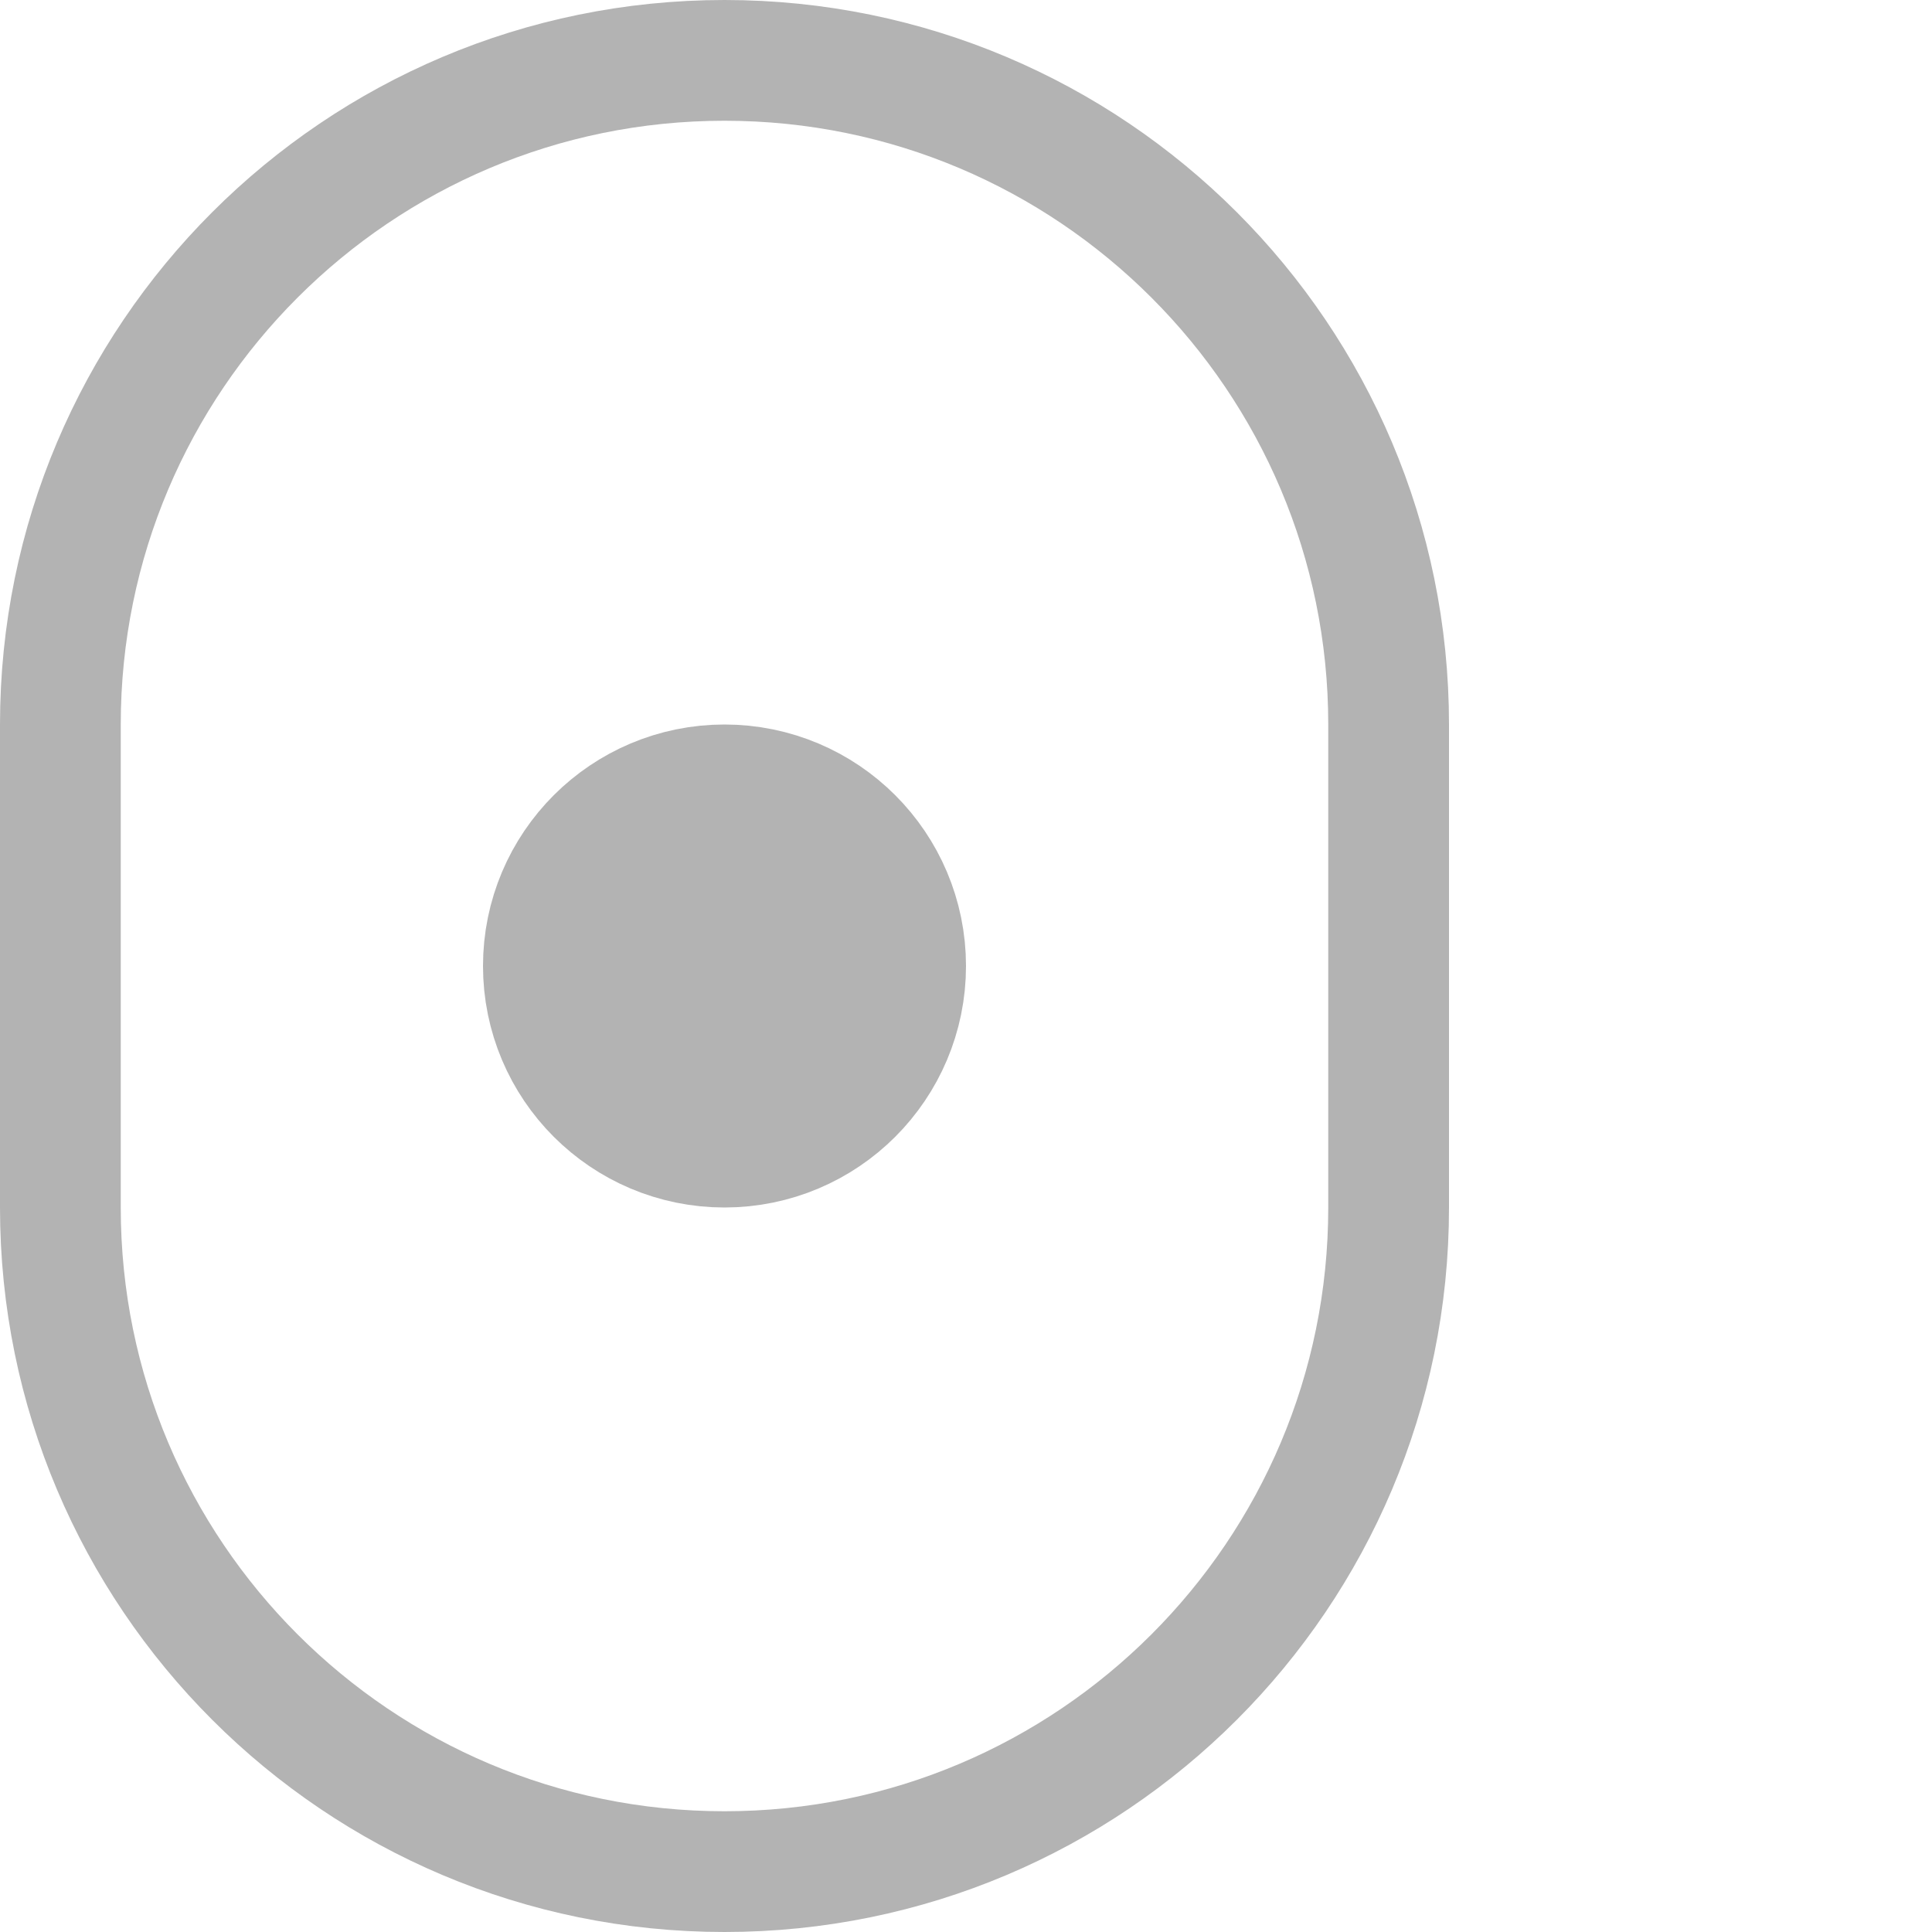
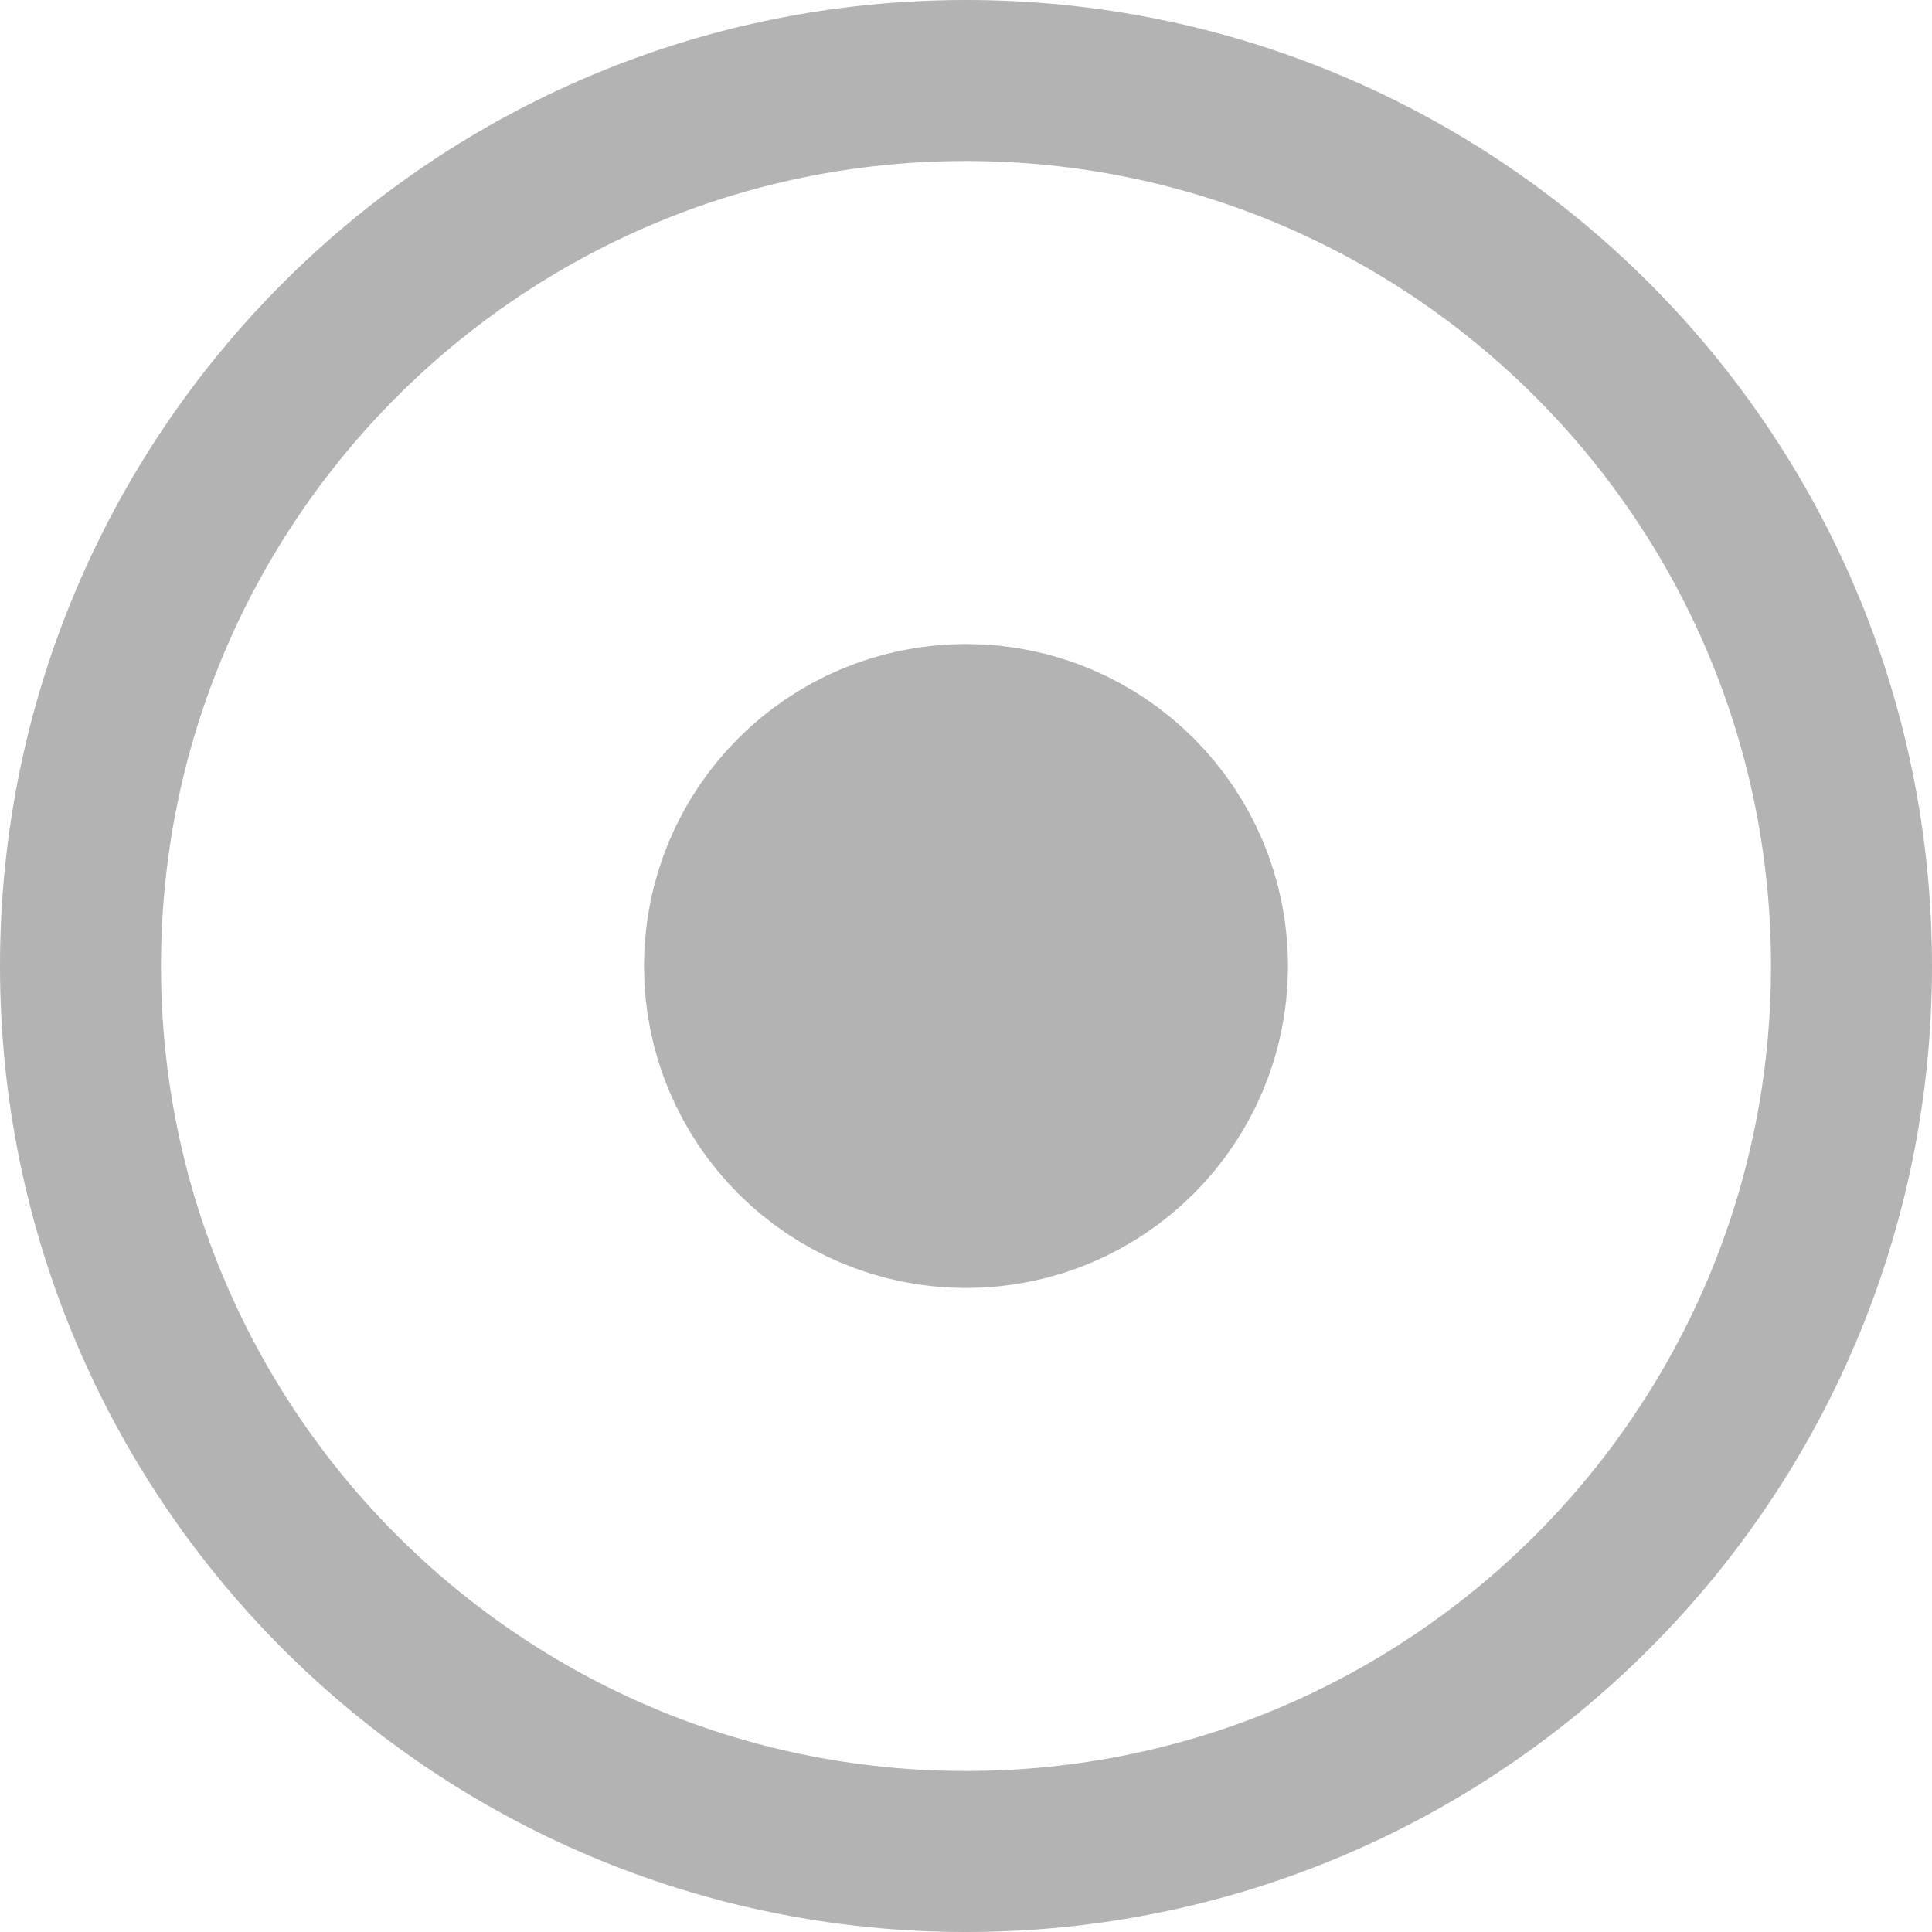
- <svg xmlns="http://www.w3.org/2000/svg" width="16" height="16" viewBox="0 0 16 16" fill="none">
-   <rect x="0.5" y="0.5" width="11" height="15" rx="5.5" stroke="#B3B3B3" />
-   <circle cx="6" cy="8" r="1" stroke="#B3B3B3" stroke-width="2" />
+ <svg xmlns="http://www.w3.org/2000/svg" width="12" height="12" viewBox="0 0 12 12" fill="none">
+   <rect x="0.5" y="0.5" width="11" height="11" rx="5.5" stroke="#B3B3B3" />
+   <circle cx="6" cy="6" r="1" stroke="#B3B3B3" stroke-width="2" />
</svg>
